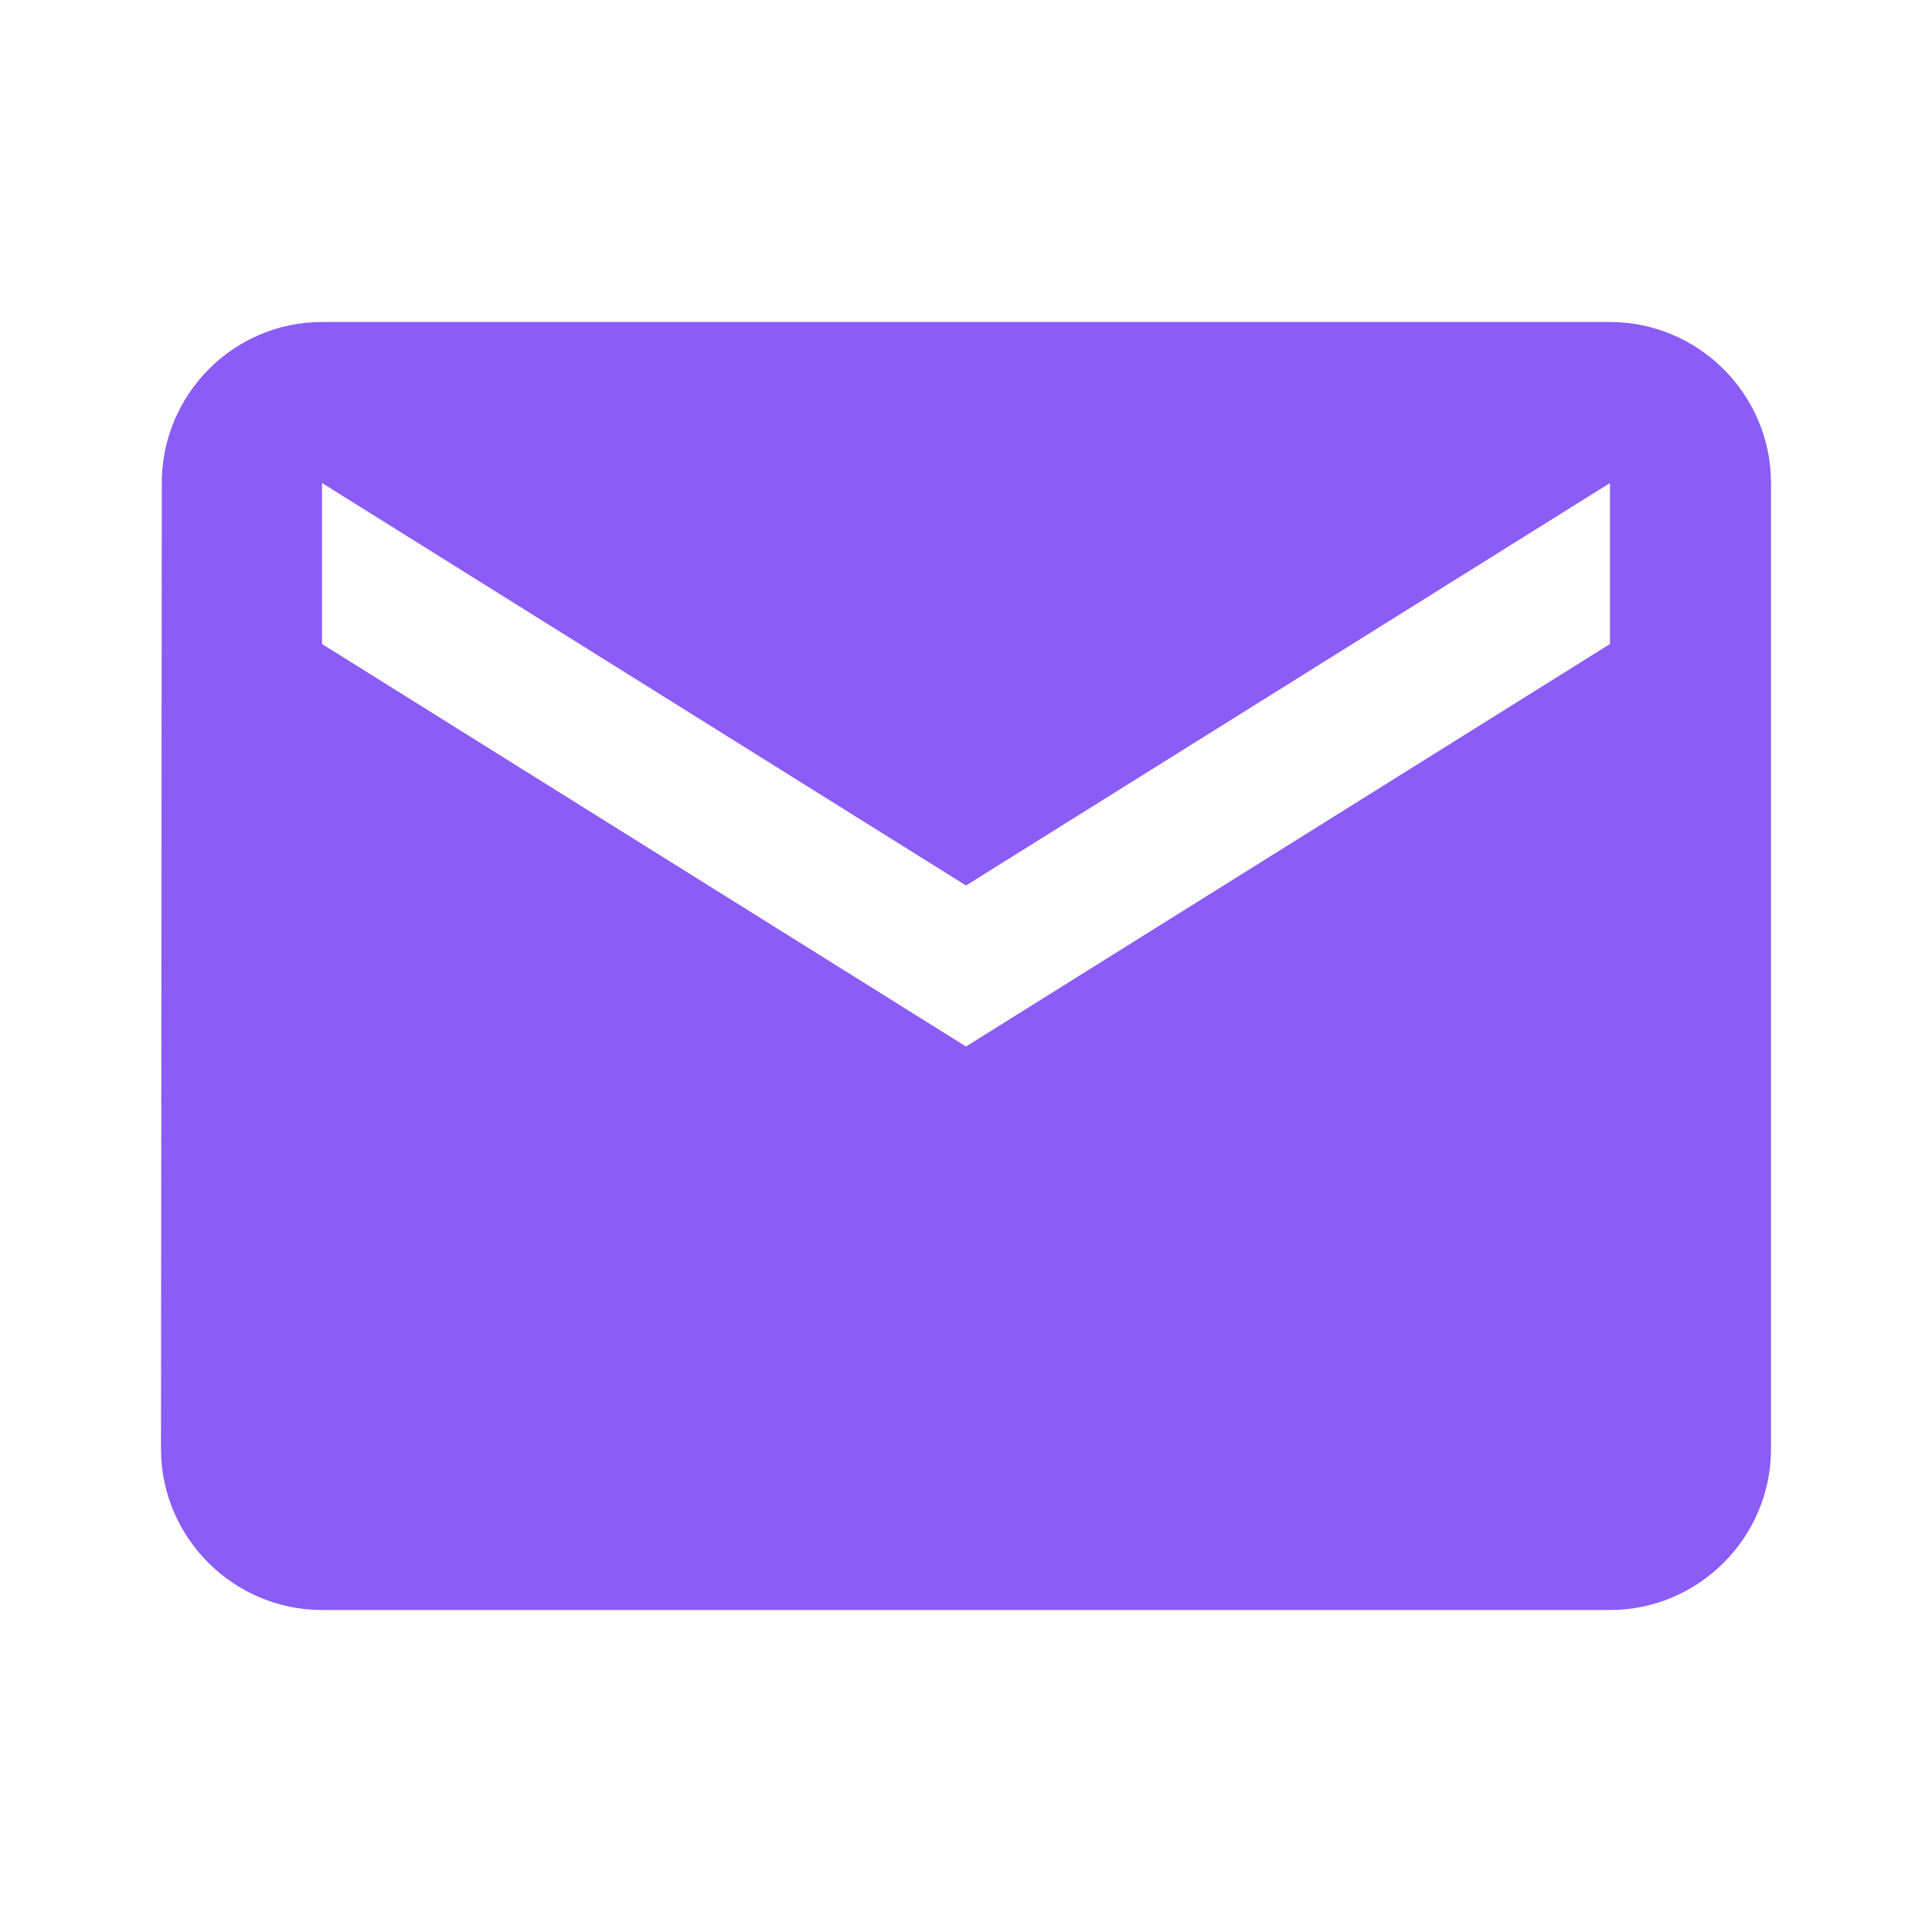
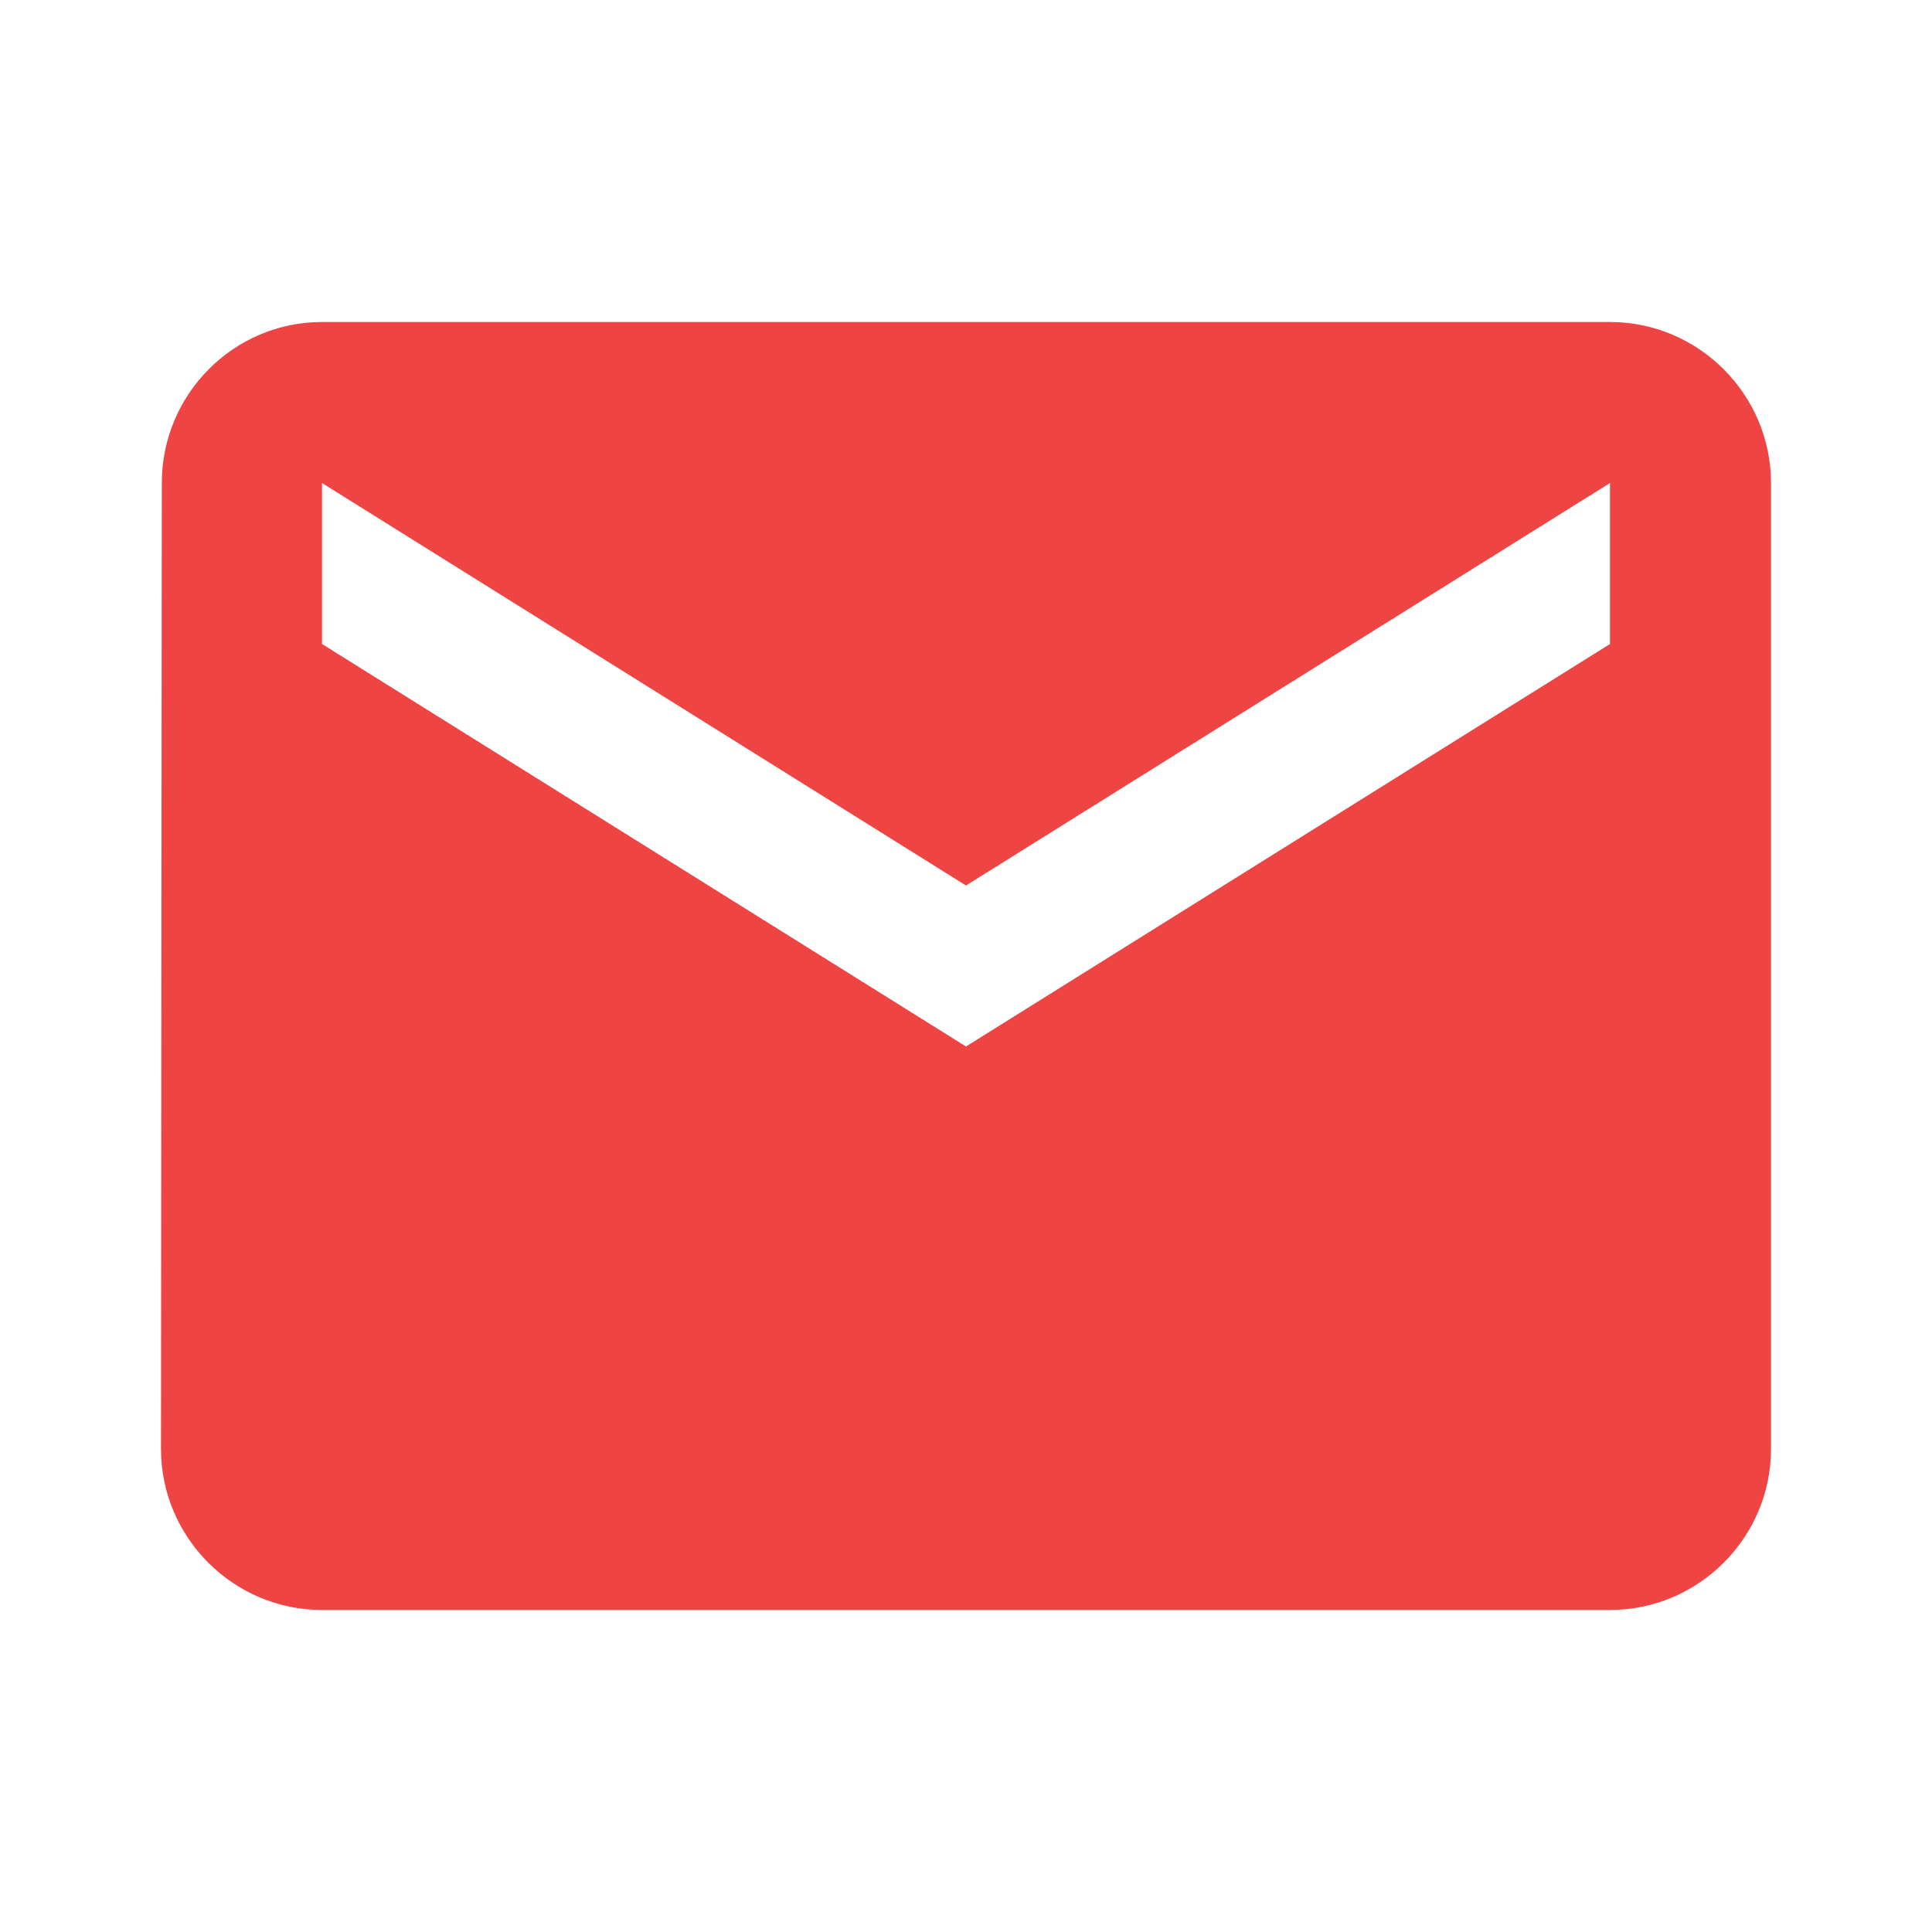
- <svg xmlns="http://www.w3.org/2000/svg" viewBox="0 0 24 24" fill="#8B5CF6">
+ <svg xmlns="http://www.w3.org/2000/svg" viewBox="0 0 24 24" fill="#EF4444">
  <path d="M20 4H4c-1.1 0-1.99.9-1.99 2L2 18c0 1.1.9 2 2 2h16c1.1 0 2-.9 2-2V6c0-1.1-.9-2-2-2zm0 4l-8 5-8-5V6l8 5 8-5v2z" />
</svg>
